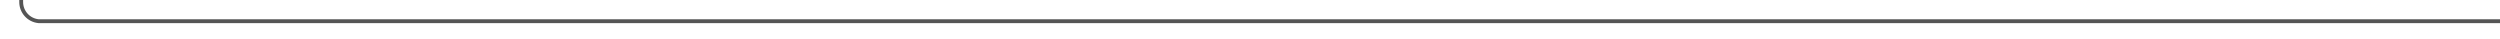
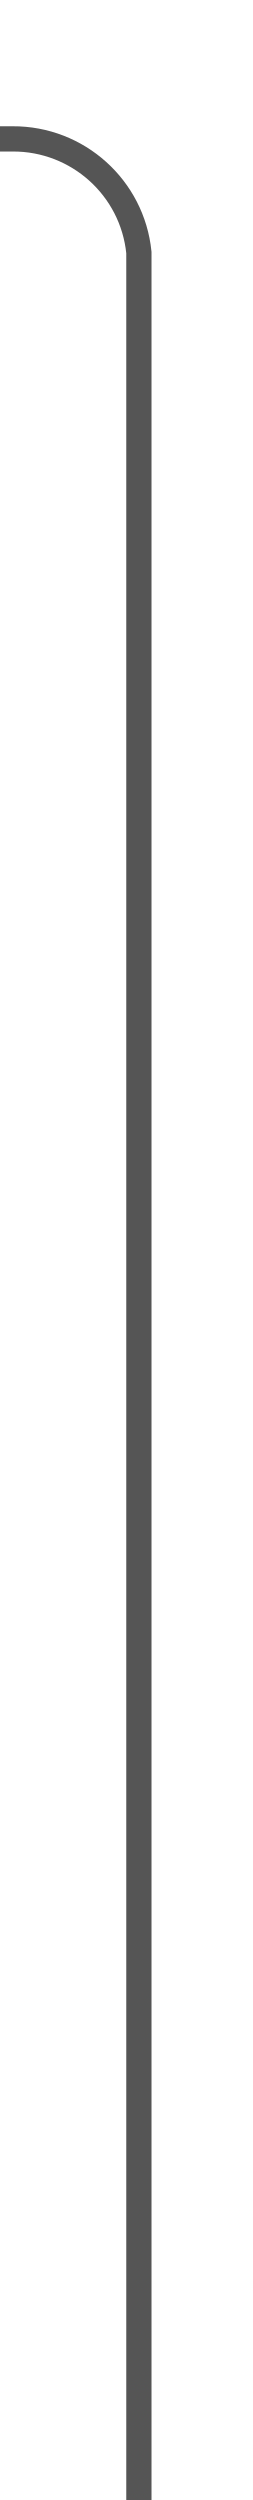
- <svg xmlns="http://www.w3.org/2000/svg" version="1.1" width="649px" height="10px" preserveAspectRatio="xMinYMid meet" viewBox="95 1177  649 8">
-   <path d="M 744 1181.5  L 105 1181.5  A 5 5 0 0 1 100.5 1176.5 L 100.5 404  A 5 5 0 0 1 105.5 399.5 L 250 399.5  " stroke-width="1" stroke="#555555" fill="none" />
-   <path d="M 249 405.8  L 255 399.5  L 249 393.2  L 249 405.8  Z " fill-rule="nonzero" fill="#555555" stroke="none" />
+ <svg xmlns="http://www.w3.org/2000/svg" version="1.1" width="10px" height="99px" preserveAspectRatio="xMidYMin meet" viewBox="808 394  8 99">
+   <path d="M 812.5 493  L 812.5 404  A 5 5 0 0 0 807.5 399.5 L 360 399.5  " stroke-width="1" stroke="#555555" fill="none" />
+   <path d="M 361 393.2  L 355 399.5  L 361 405.8  L 361 393.2  Z " fill-rule="nonzero" fill="#555555" stroke="none" />
</svg>
